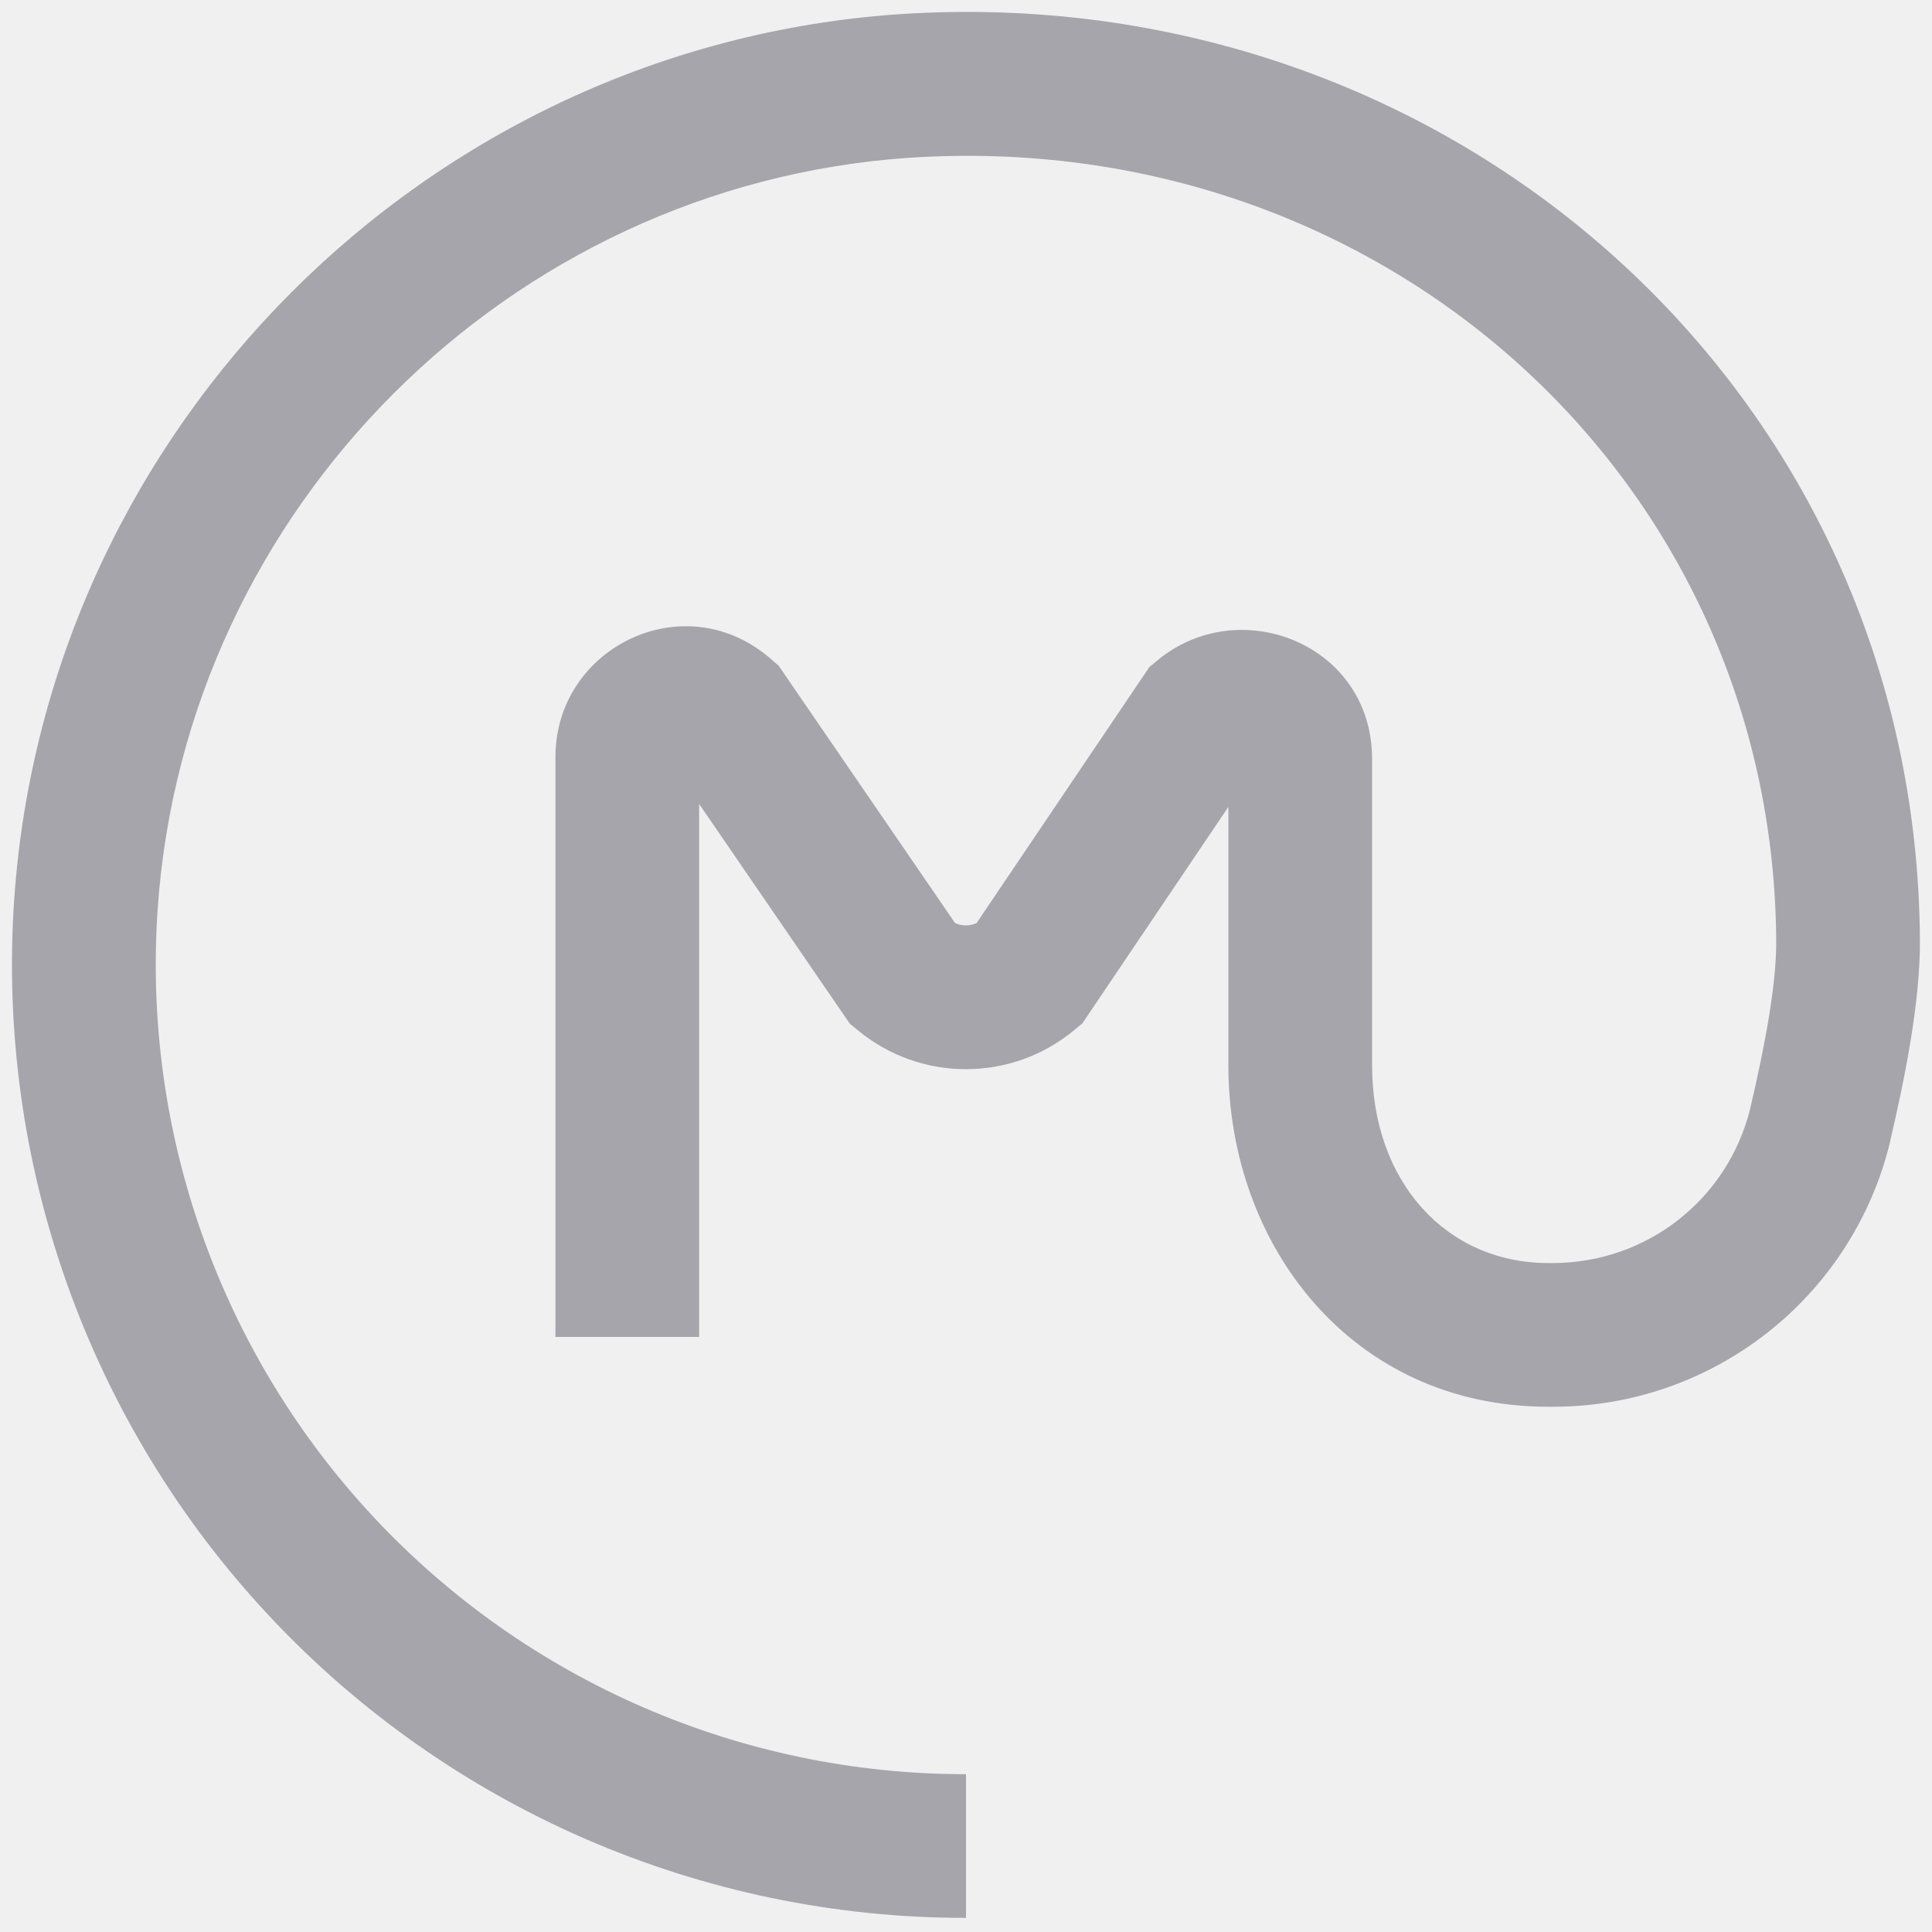
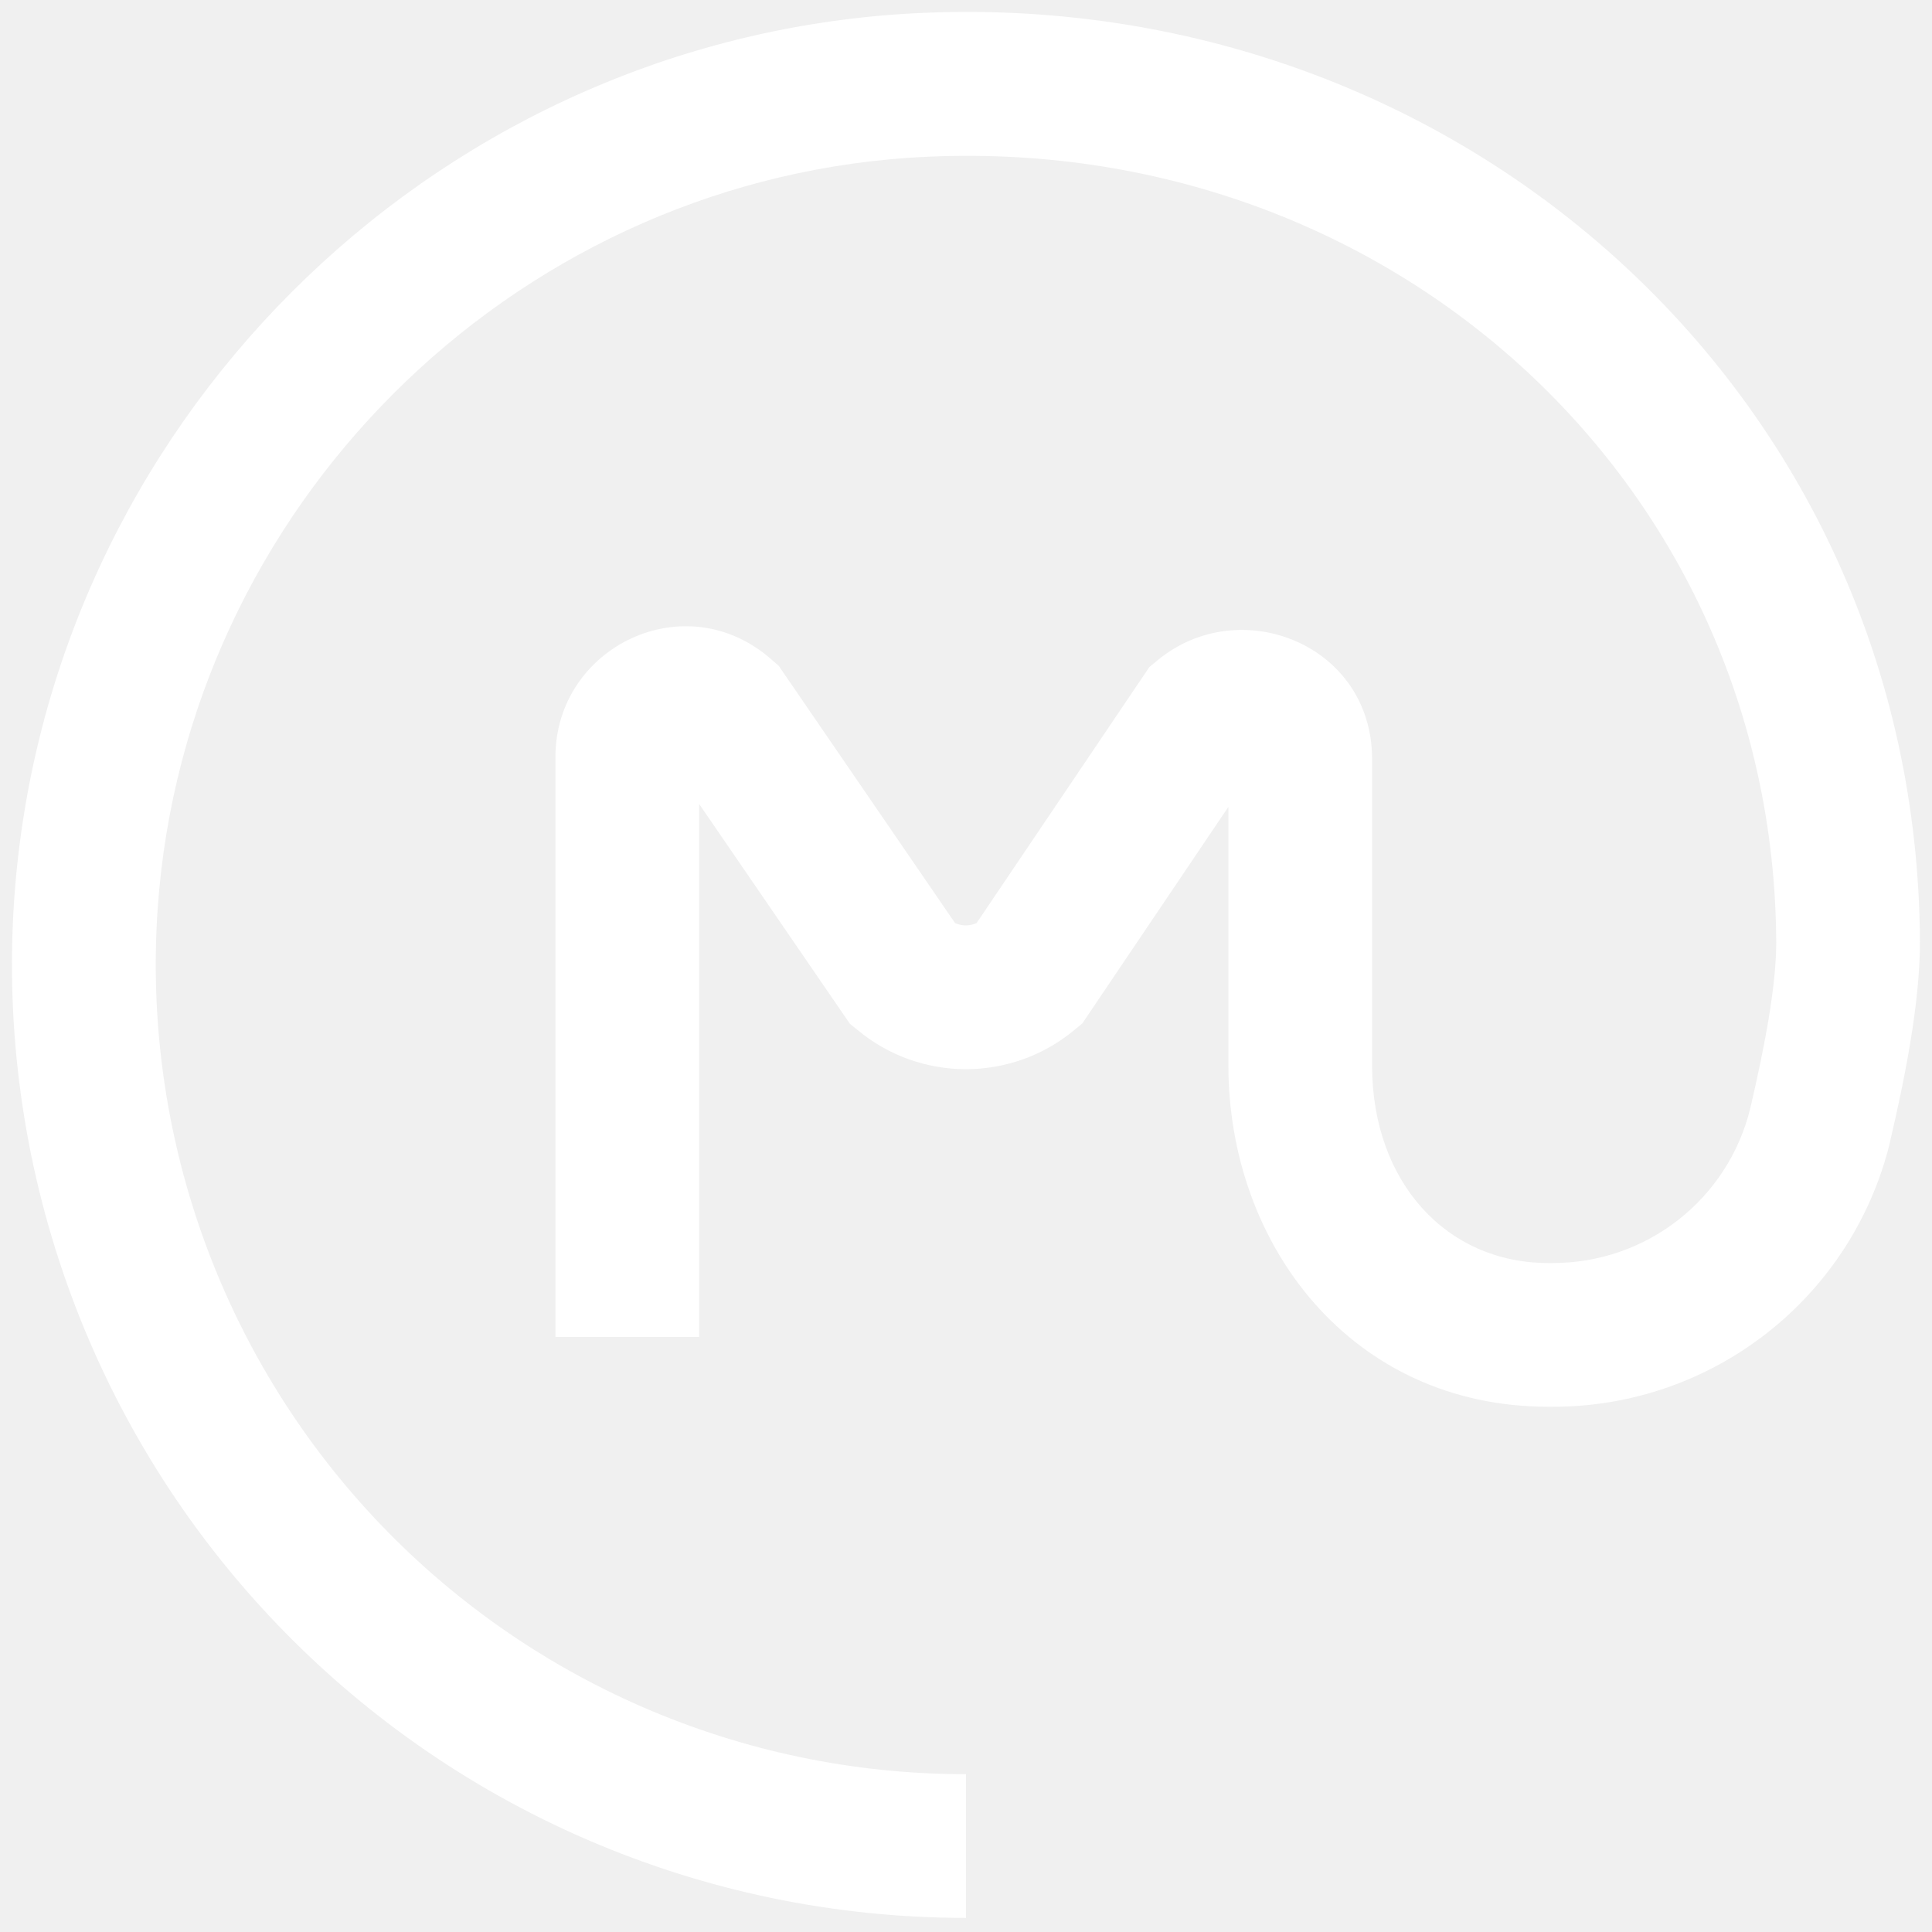
<svg xmlns="http://www.w3.org/2000/svg" viewBox="0 0 16 16" width="16px" height="16px">
-   <path fill="#5B5B66" fill-opacity=".5" d="M15.9 7.801c0 .507-.123 1.12-.248 1.656v.004l-.001.003a2.87 2.87 0 0 1-2.793 2.186h-.036c-1.625 0-2.649-1.334-2.649-2.828v-2.14l-1.21 1.794-.067.055a1.404 1.404 0 0 1-1.793 0l-.065-.053-1.248-1.82v4.414H4.6V6.268c0-.91 1.078-1.439 1.794-.802l.055.048 1.46 2.13a.21.21 0 0 0 .179 0l1.43-2.119.065-.054c.68-.567 1.78-.138 1.78.815v2.536c0 .971.619 1.638 1.46 1.638h.035c.78 0 1.45-.527 1.636-1.277.125-.534.216-1.026.216-1.378-.017-3.835-3.262-6.762-7.188-6.498-3.311.23-5.986 2.905-6.216 6.216A6.705 6.705 0 0 0 8 14.693v1.19a7.895 7.895 0 0 1-7.882-8.44C.39 3.536 3.536.39 7.44.118 12.017-.19 15.88 3.242 15.9 7.8z" />
+   <path fill="white" d="M15.9 7.801c0 .507-.123 1.12-.248 1.656v.004l-.001.003a2.87 2.87 0 0 1-2.793 2.186h-.036c-1.625 0-2.649-1.334-2.649-2.828v-2.14l-1.21 1.794-.067.055a1.404 1.404 0 0 1-1.793 0l-.065-.053-1.248-1.82v4.414H4.6V6.268c0-.91 1.078-1.439 1.794-.802l.055.048 1.46 2.13a.21.21 0 0 0 .179 0l1.43-2.119.065-.054c.68-.567 1.78-.138 1.78.815v2.536c0 .971.619 1.638 1.46 1.638h.035c.78 0 1.45-.527 1.636-1.277.125-.534.216-1.026.216-1.378-.017-3.835-3.262-6.762-7.188-6.498-3.311.23-5.986 2.905-6.216 6.216A6.705 6.705 0 0 0 8 14.693v1.19a7.895 7.895 0 0 1-7.882-8.44C.39 3.536 3.536.39 7.44.118 12.017-.19 15.88 3.242 15.9 7.8z" />
</svg>
